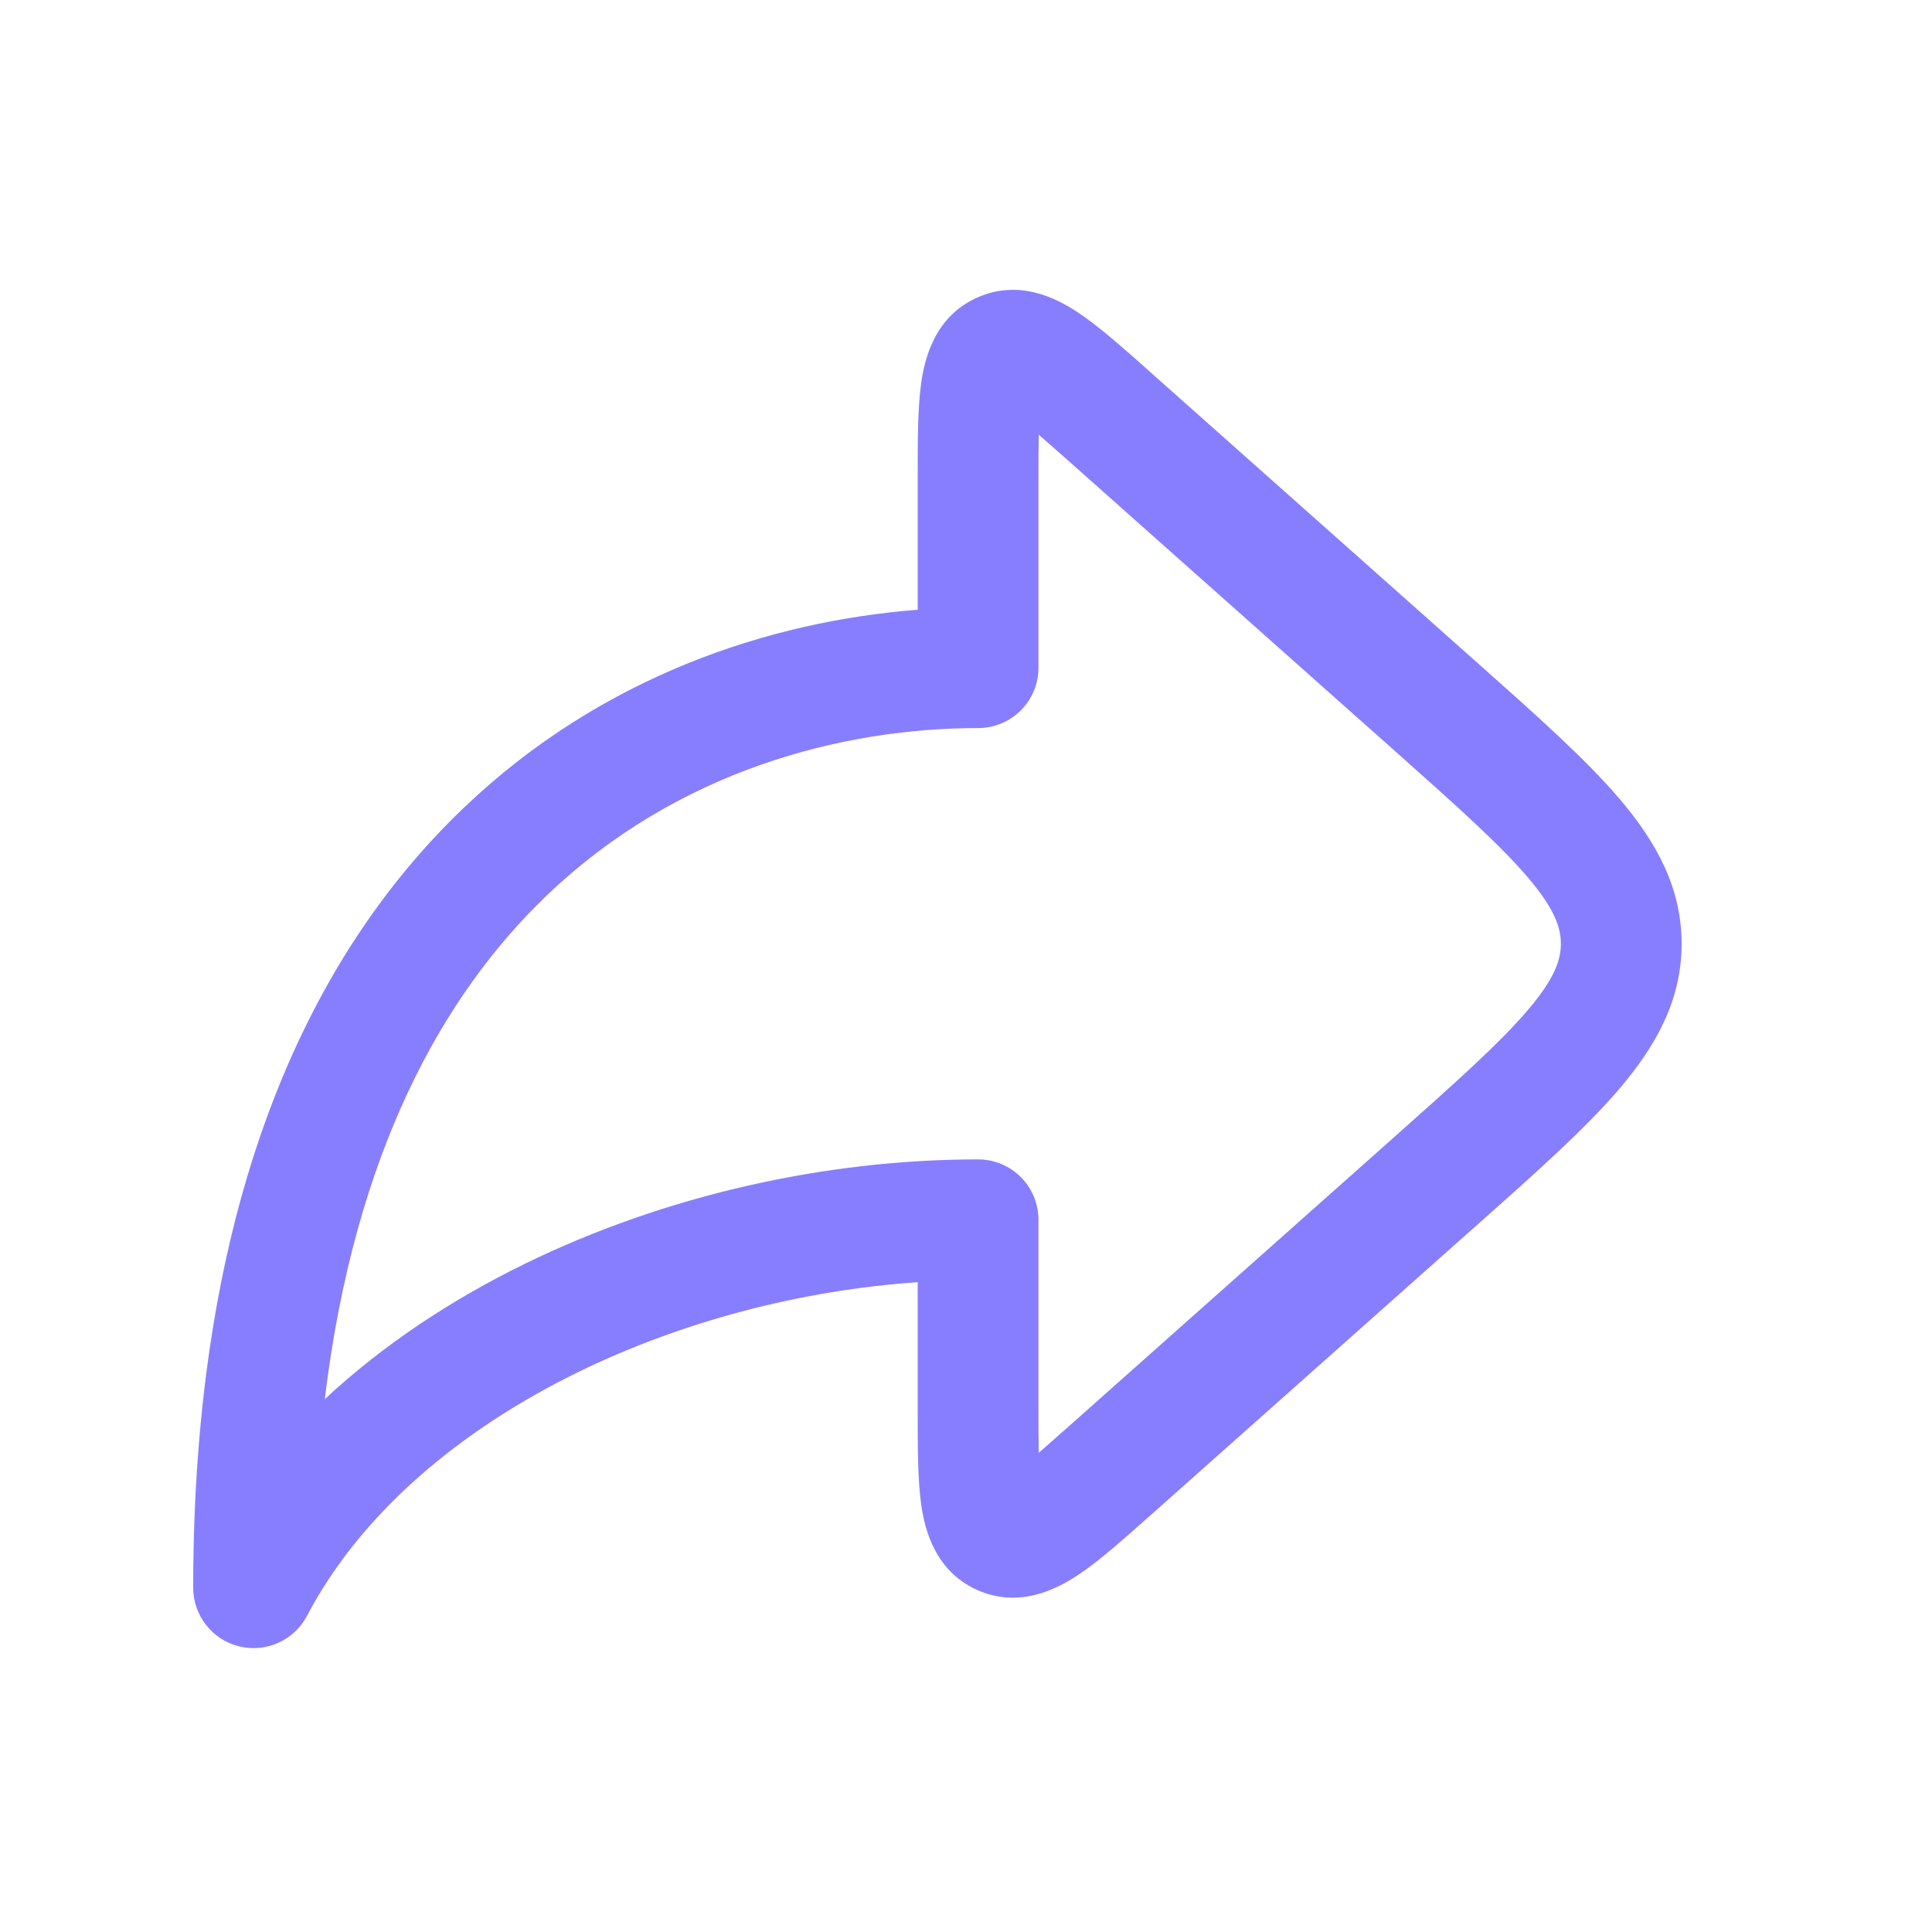
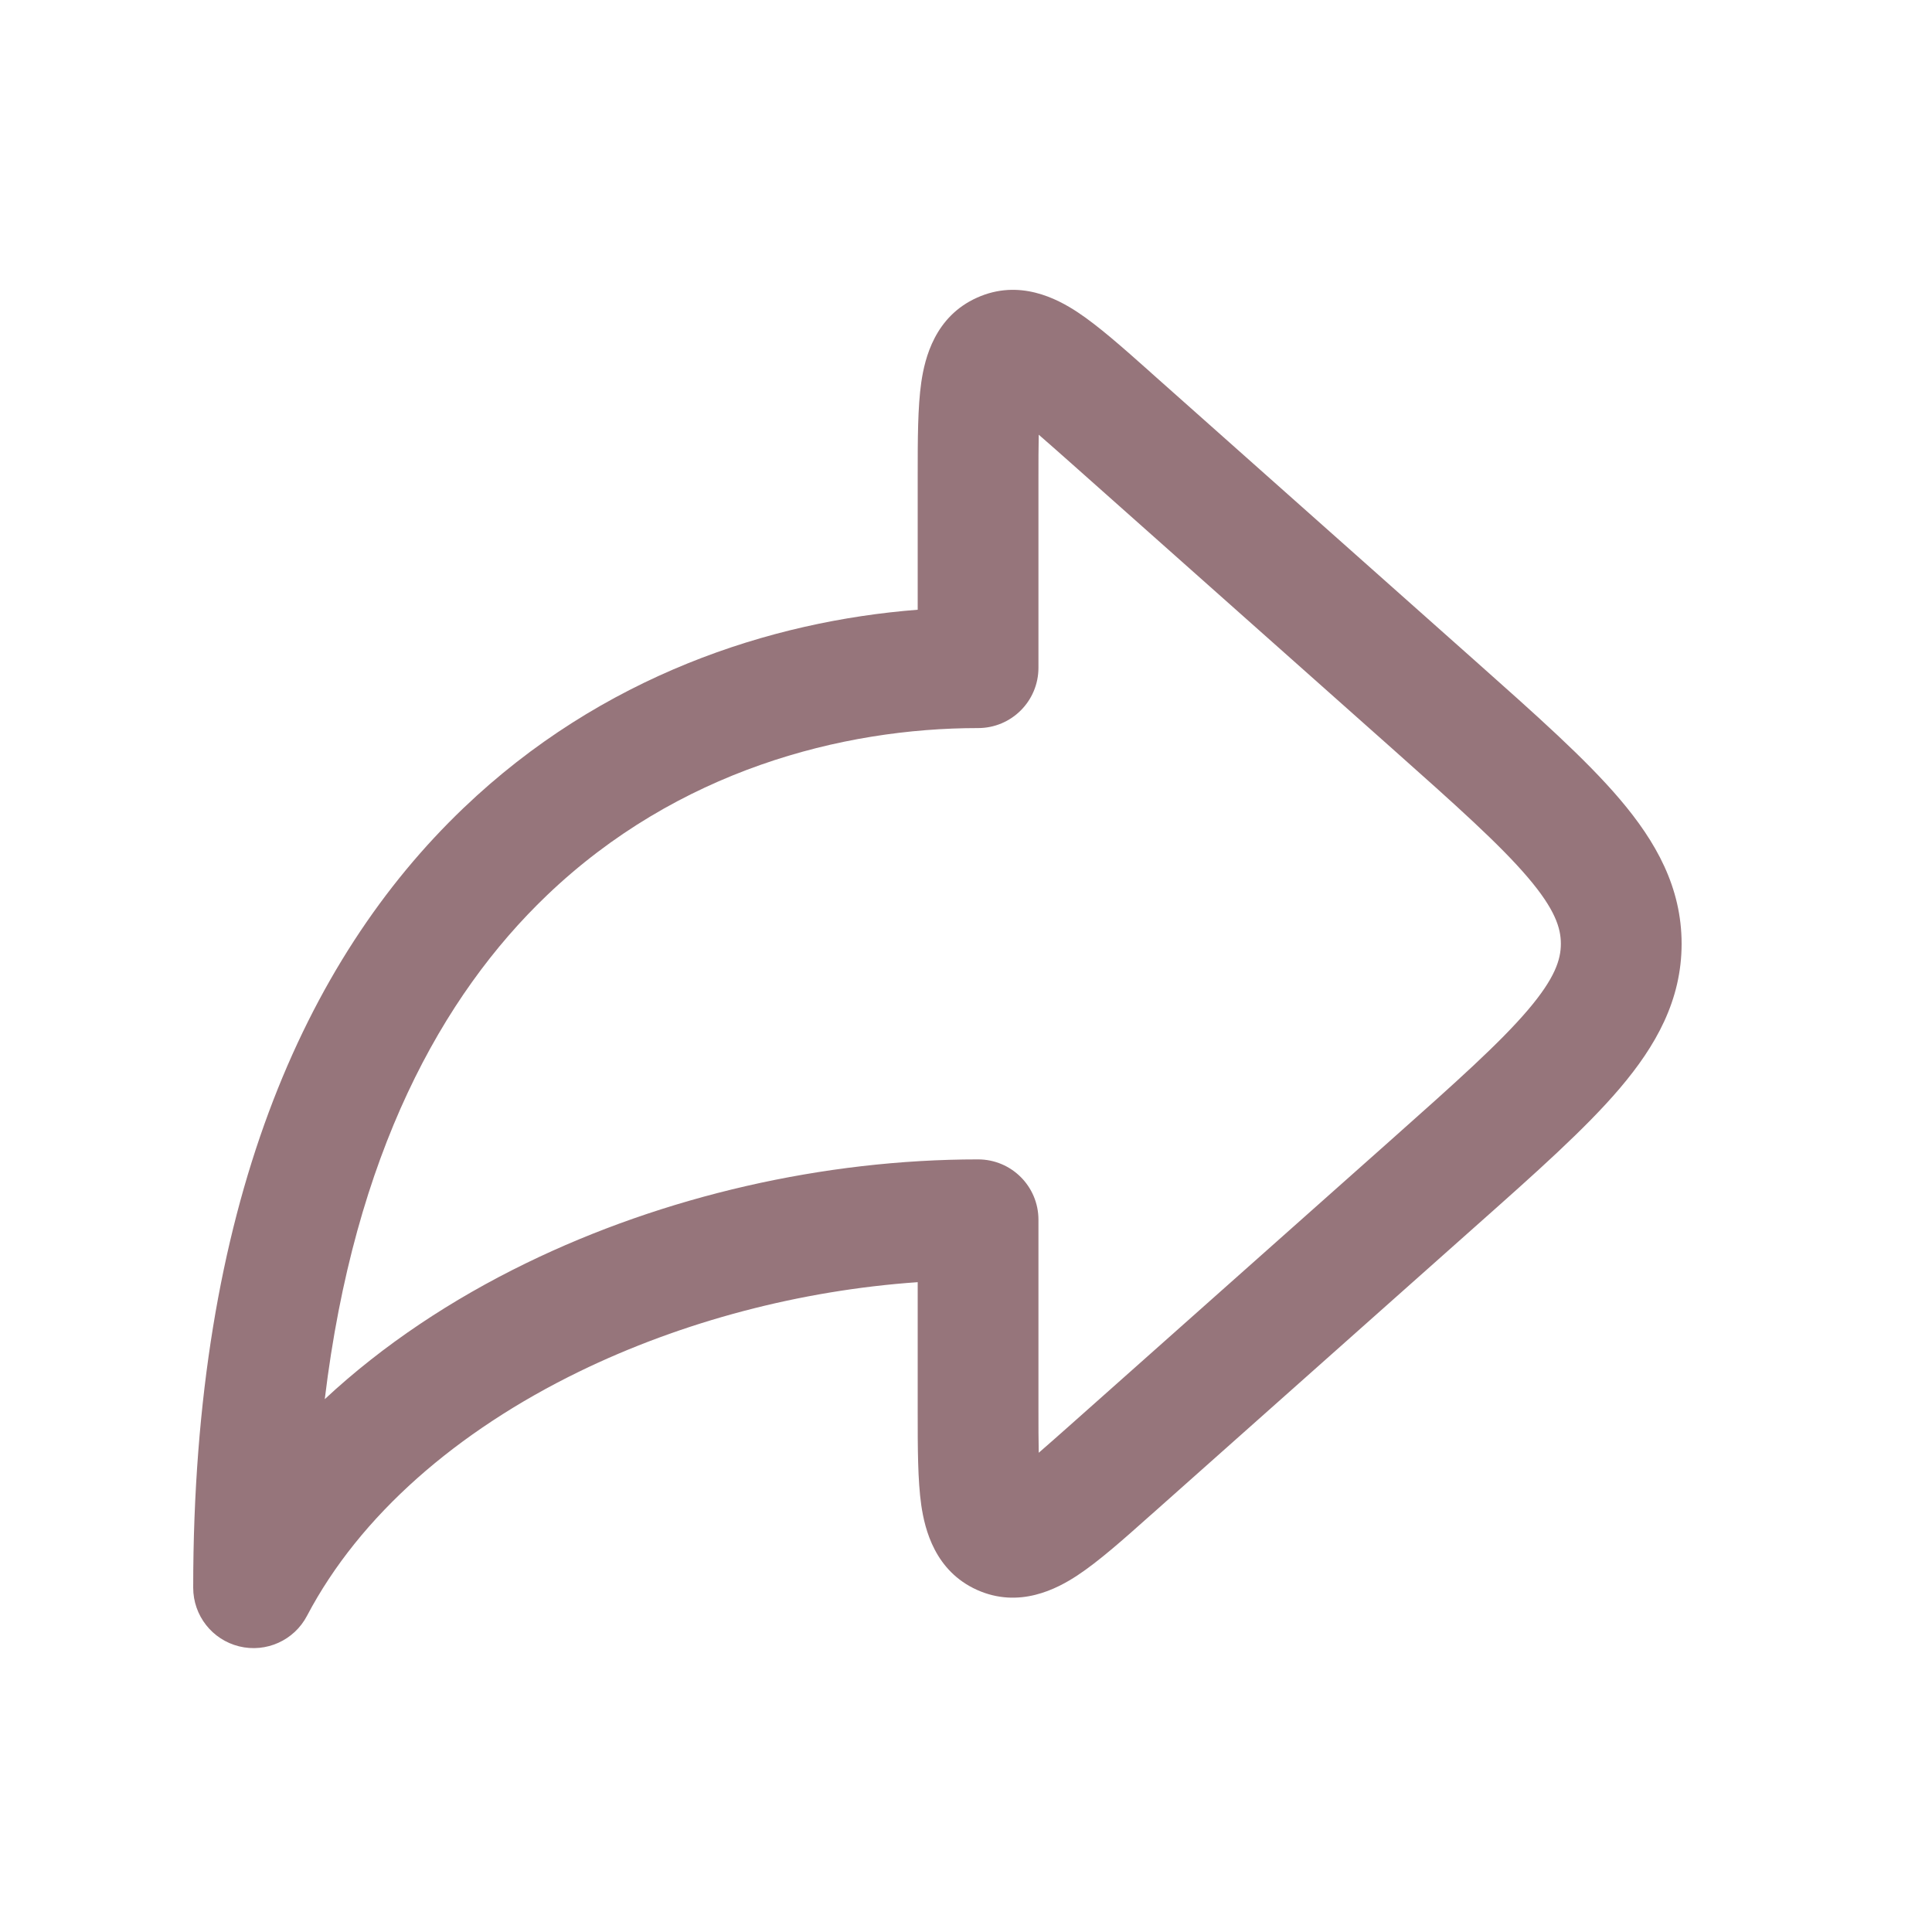
<svg xmlns="http://www.w3.org/2000/svg" width="20" height="20" viewBox="0 0 20 20" fill="none">
-   <path fill-rule="evenodd" clip-rule="evenodd" d="M11.895 3.84C11.906 3.85 11.916 3.859 11.927 3.869L15.272 6.842C15.896 7.397 16.414 7.856 16.769 8.274C17.142 8.713 17.408 9.185 17.408 9.77C17.408 10.354 17.142 10.826 16.769 11.265C16.414 11.683 15.896 12.143 15.272 12.697L11.927 15.671C11.916 15.68 11.906 15.69 11.895 15.699C11.625 15.94 11.372 16.164 11.154 16.308C10.94 16.449 10.551 16.654 10.115 16.459C9.679 16.263 9.574 15.835 9.537 15.582C9.5 15.323 9.5 14.985 9.5 14.624C9.5 14.609 9.5 14.595 9.5 14.581V13.273C8.29 13.357 7.065 13.678 5.993 14.2C4.732 14.815 3.725 15.686 3.178 16.727C3.045 16.981 2.755 17.112 2.475 17.043C2.196 16.974 2 16.724 2 16.436C2 12.502 3.151 9.94 4.797 8.366C6.232 6.993 7.98 6.43 9.5 6.312V4.959C9.5 4.944 9.5 4.93 9.5 4.916C9.5 4.554 9.5 4.216 9.537 3.958C9.574 3.704 9.679 3.276 10.115 3.081C10.551 2.885 10.94 3.09 11.154 3.231C11.372 3.375 11.625 3.6 11.895 3.84ZM10.753 4.5C10.847 4.581 10.959 4.681 11.097 4.803L14.407 7.745C15.075 8.339 15.525 8.741 15.817 9.084C16.097 9.413 16.158 9.606 16.158 9.77C16.158 9.933 16.097 10.126 15.817 10.455C15.525 10.798 15.075 11.2 14.407 11.794L11.097 14.736C10.959 14.858 10.847 14.958 10.753 15.039C10.75 14.915 10.75 14.764 10.75 14.581V12.627C10.75 12.281 10.47 12.002 10.125 12.002C8.531 12.002 6.875 12.38 5.445 13.077C4.679 13.45 3.966 13.921 3.362 14.484C3.669 11.944 4.577 10.306 5.661 9.269C7.011 7.977 8.717 7.537 10.125 7.537C10.47 7.537 10.75 7.258 10.75 6.912V4.959C10.75 4.775 10.75 4.624 10.753 4.5Z" fill="#877EFF" />
+   <path fill-rule="evenodd" clip-rule="evenodd" d="M11.895 3.84C11.906 3.85 11.916 3.859 11.927 3.869L15.272 6.842C15.896 7.397 16.414 7.856 16.769 8.274C17.142 8.713 17.408 9.185 17.408 9.77C17.408 10.354 17.142 10.826 16.769 11.265C16.414 11.683 15.896 12.143 15.272 12.697L11.927 15.671C11.916 15.68 11.906 15.69 11.895 15.699C11.625 15.94 11.372 16.164 11.154 16.308C10.94 16.449 10.551 16.654 10.115 16.459C9.679 16.263 9.574 15.835 9.537 15.582C9.5 15.323 9.5 14.985 9.5 14.624C9.5 14.609 9.5 14.595 9.5 14.581V13.273C8.29 13.357 7.065 13.678 5.993 14.2C4.732 14.815 3.725 15.686 3.178 16.727C3.045 16.981 2.755 17.112 2.475 17.043C2.196 16.974 2 16.724 2 16.436C2 12.502 3.151 9.94 4.797 8.366C6.232 6.993 7.98 6.43 9.5 6.312V4.959C9.5 4.944 9.5 4.93 9.5 4.916C9.5 4.554 9.5 4.216 9.537 3.958C9.574 3.704 9.679 3.276 10.115 3.081C10.551 2.885 10.94 3.09 11.154 3.231C11.372 3.375 11.625 3.6 11.895 3.84ZM10.753 4.5C10.847 4.581 10.959 4.681 11.097 4.803L14.407 7.745C15.075 8.339 15.525 8.741 15.817 9.084C16.097 9.413 16.158 9.606 16.158 9.77C16.158 9.933 16.097 10.126 15.817 10.455C15.525 10.798 15.075 11.2 14.407 11.794L11.097 14.736C10.959 14.858 10.847 14.958 10.753 15.039C10.75 14.915 10.75 14.764 10.75 14.581V12.627C10.75 12.281 10.47 12.002 10.125 12.002C8.531 12.002 6.875 12.38 5.445 13.077C4.679 13.45 3.966 13.921 3.362 14.484C3.669 11.944 4.577 10.306 5.661 9.269C7.011 7.977 8.717 7.537 10.125 7.537C10.47 7.537 10.75 7.258 10.75 6.912V4.959C10.75 4.775 10.75 4.624 10.753 4.5Z" fill="#96757B" />
</svg>
